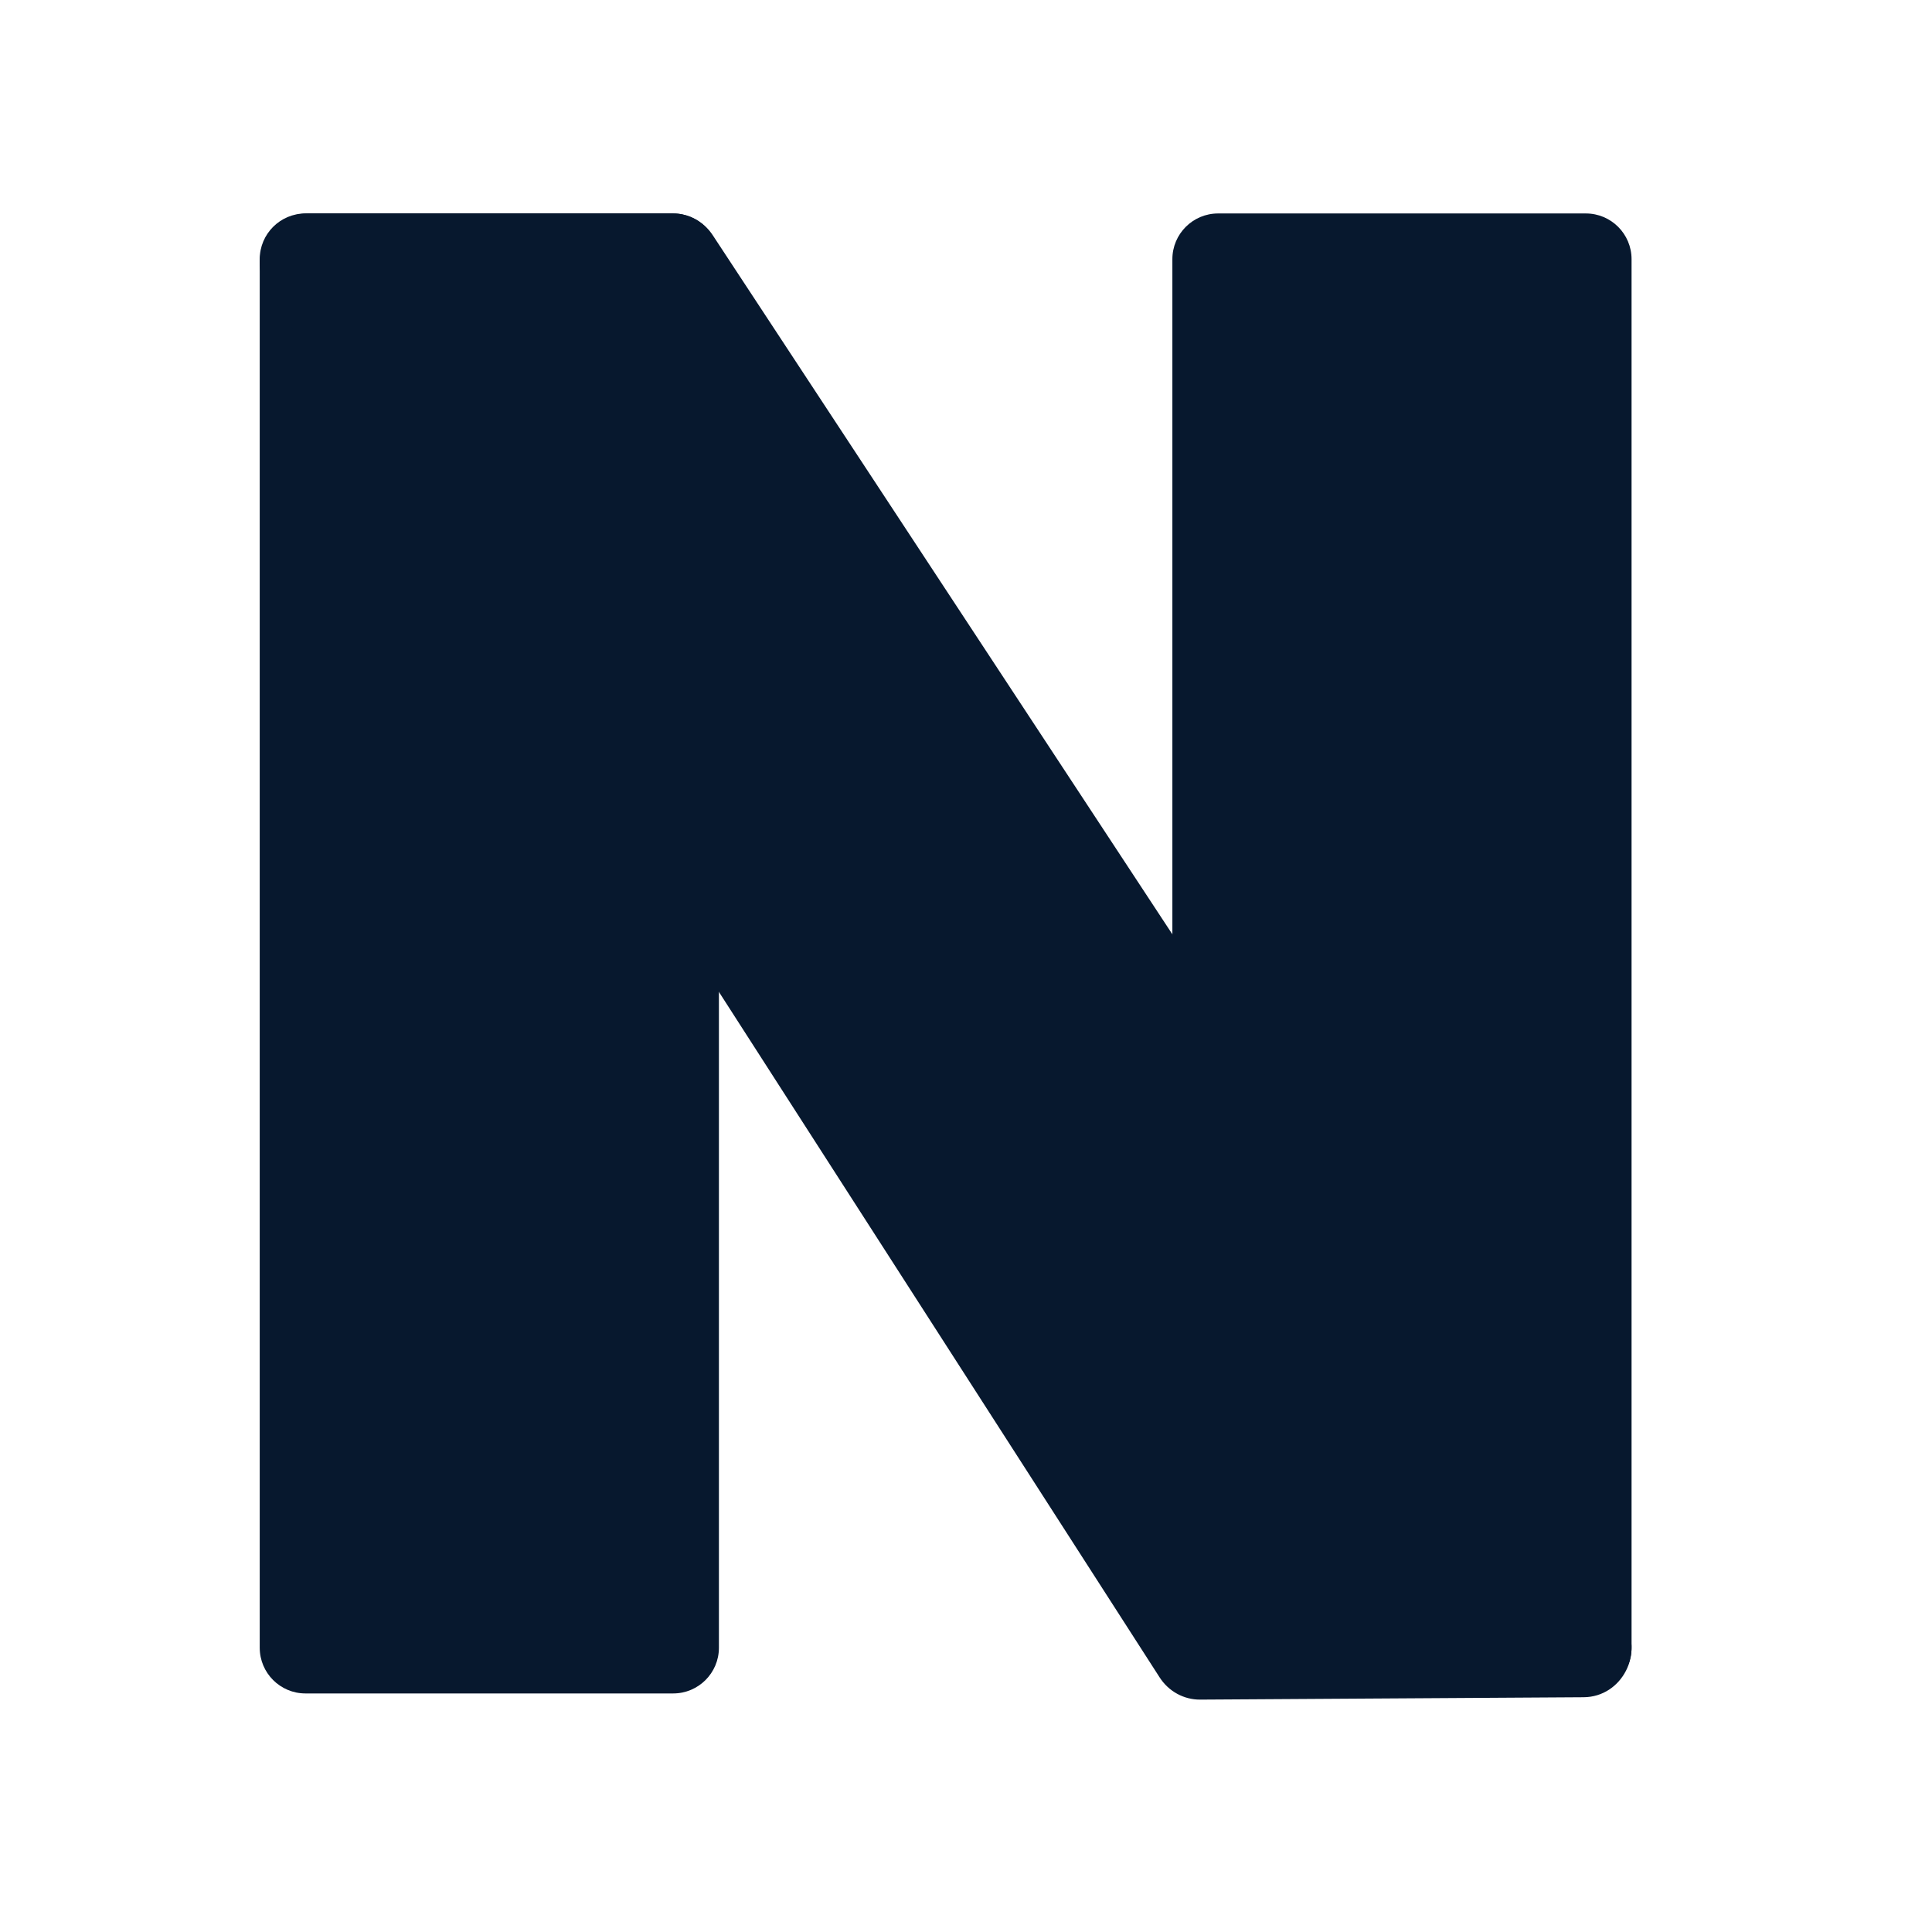
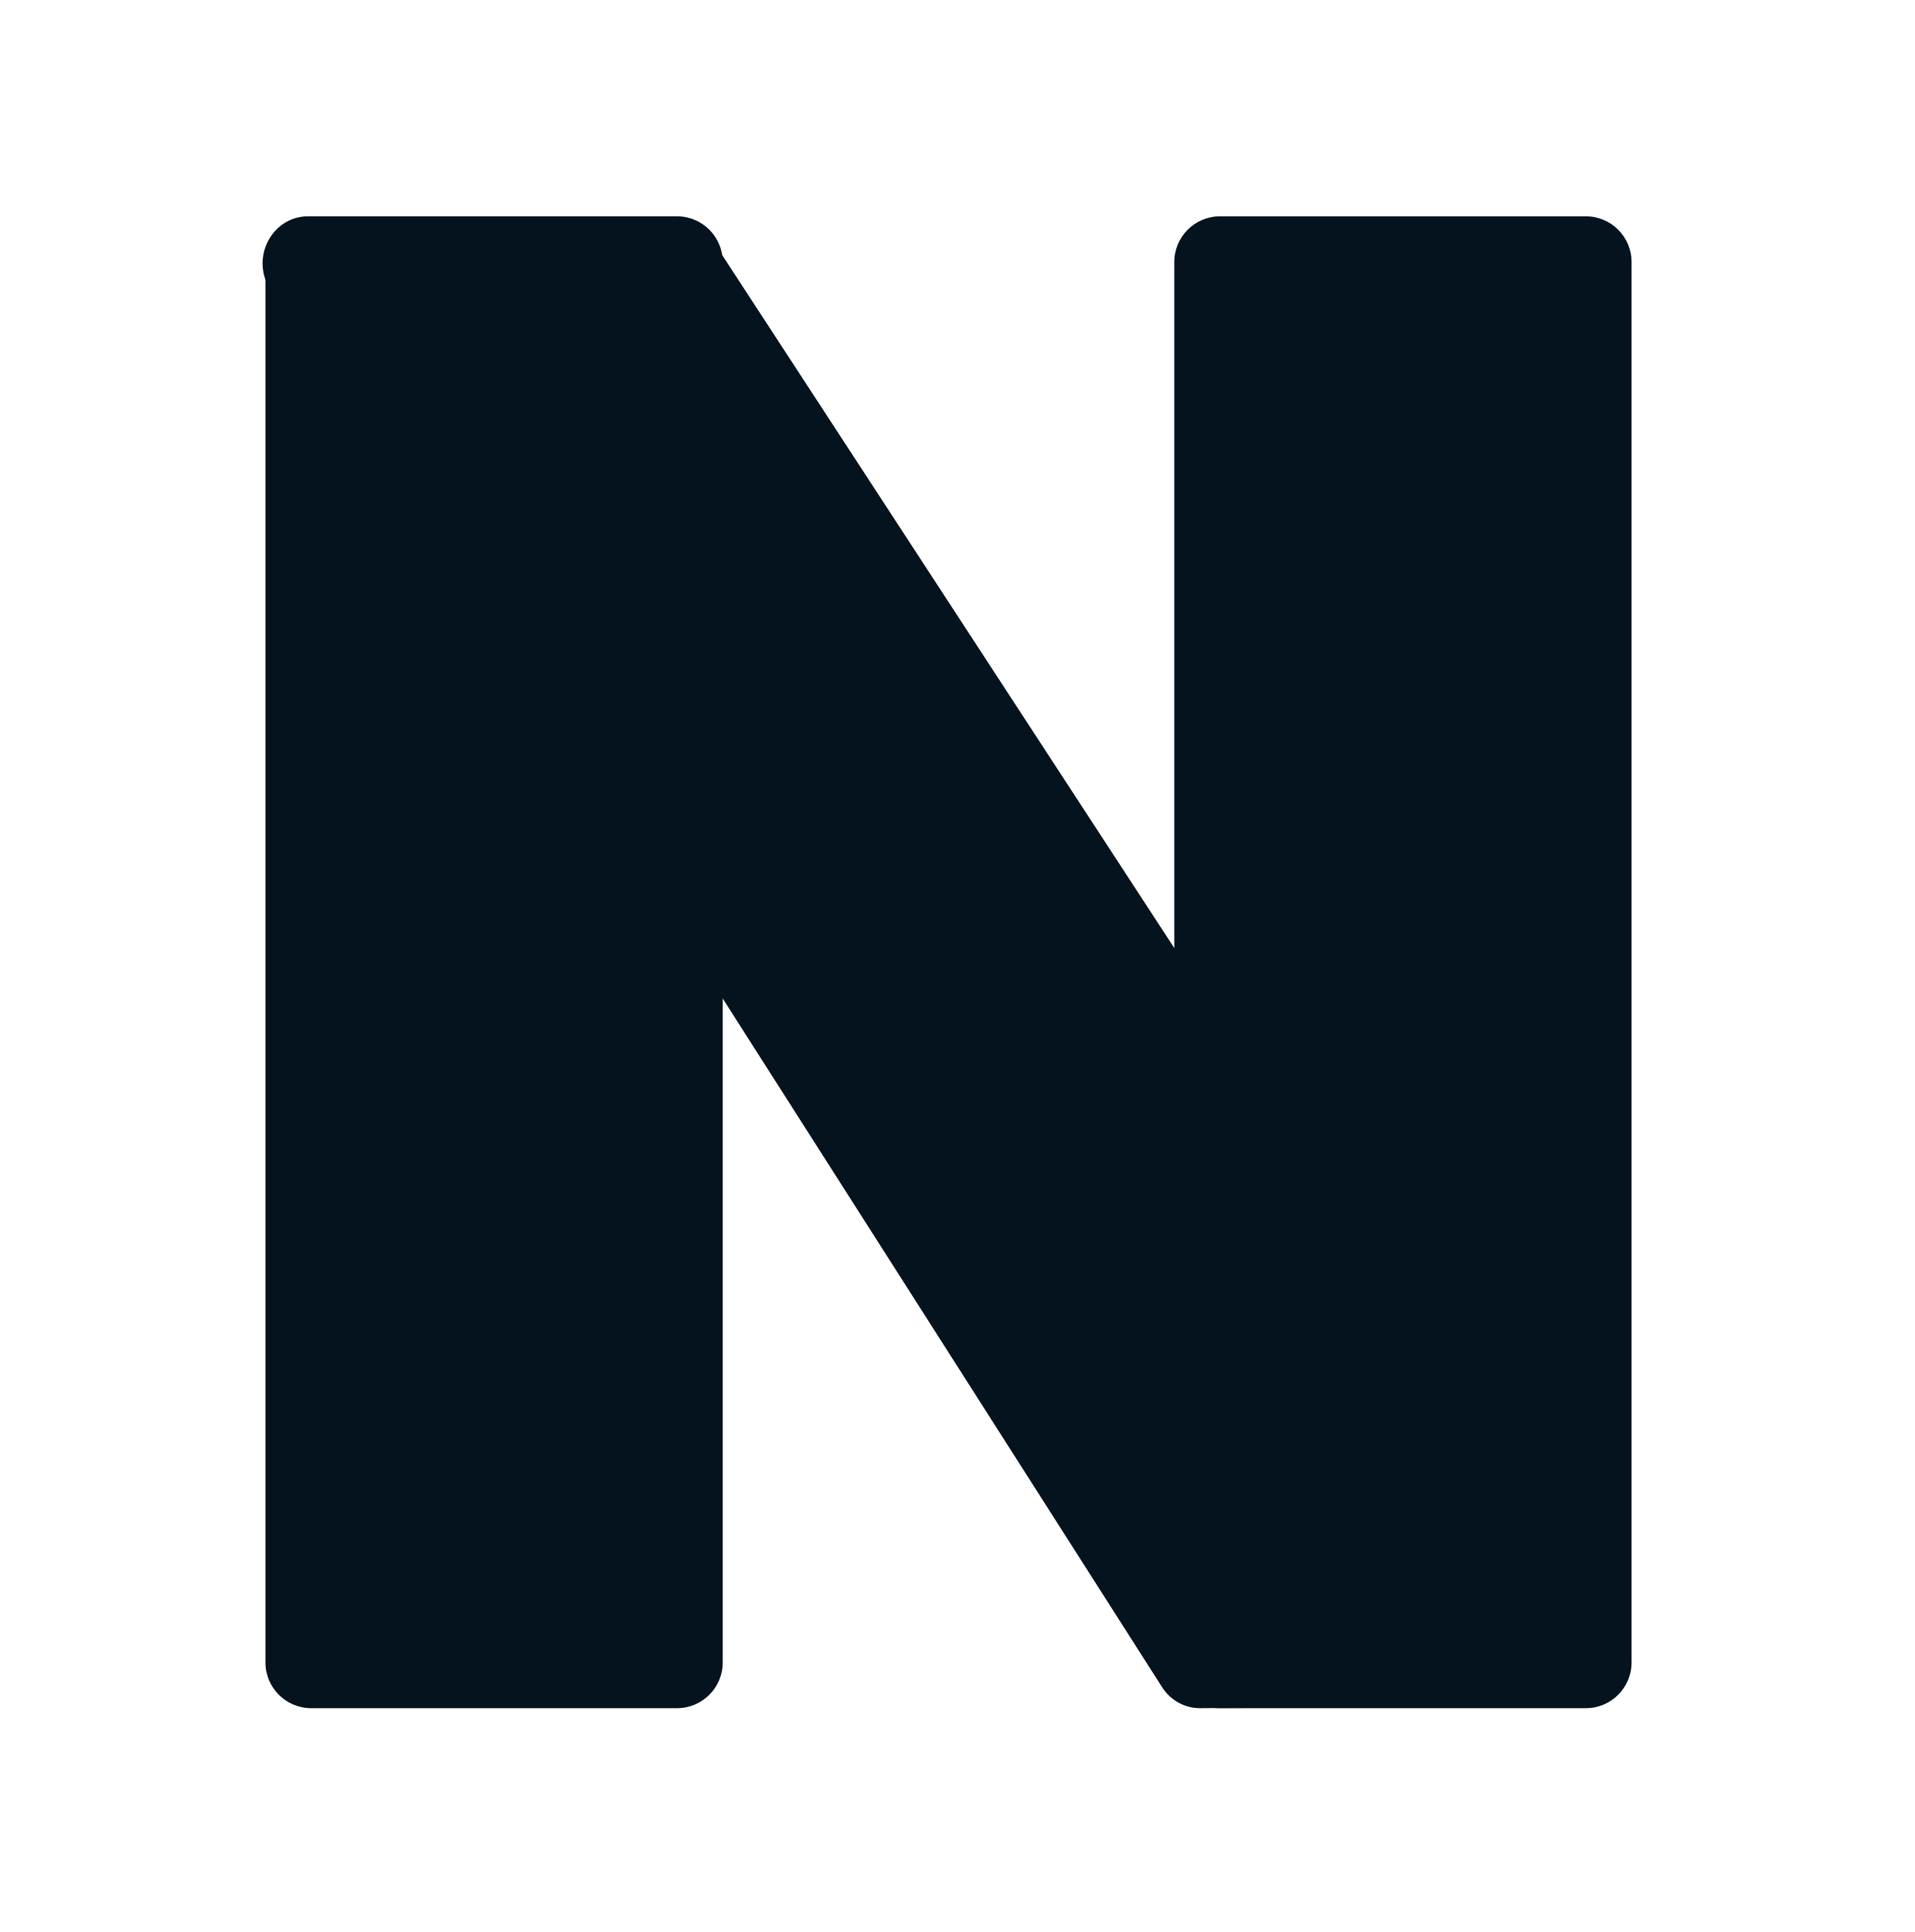
- <svg xmlns="http://www.w3.org/2000/svg" width="335" height="338" viewBox="0 0 335 338" fill="none">
-   <path d="M277.439 37.344H213.105C208.686 37.344 205.105 40.926 205.105 45.344V288.265C205.105 292.684 208.686 296.265 213.105 296.265H277.439C281.858 296.265 285.439 292.684 285.439 288.265V45.344C285.439 40.926 281.858 37.344 277.439 37.344Z" fill="#07182E" />
-   <path d="M117.774 37.344H53.439C49.021 37.344 45.439 40.926 45.439 45.344V288.265C45.439 292.684 49.021 296.265 53.439 296.265H117.774C122.192 296.265 125.774 292.684 125.774 288.265V45.344C125.774 40.926 122.192 37.344 117.774 37.344Z" fill="#07182E" />
-   <path d="M46.848 50.769C43.148 45.014 47.167 37.344 53.882 37.344L117.712 37.345C120.513 37.345 123.131 38.773 124.698 41.157L283.982 283.429C287.749 289.158 283.778 296.886 277.047 296.928L209.961 297.344C207.111 297.362 204.446 295.9 202.875 293.457L46.848 50.769Z" fill="#07182E" />
+ <svg xmlns="http://www.w3.org/2000/svg" width="335" height="338" viewBox="0 0 335 338" fill="none" shape-rendering="geometricPrecision">
+   <path d="M277.44 37.844H213.44C209.021 37.844 205.44 41.426 205.44 45.844V290.844C205.44 295.263 209.021 298.844 213.44 298.844H277.44C281.858 298.844 285.44 295.263 285.44 290.844V45.844C285.44 41.426 281.858 37.844 277.44 37.844Z" fill="#05131E" />
+   <path d="M118.44 37.844H54.44C50.021 37.844 46.44 41.426 46.44 45.844V290.844C46.44 295.263 50.021 298.844 54.44 298.844H118.44C122.858 298.844 126.44 295.263 126.44 290.844V45.844C126.44 41.426 122.858 37.844 118.44 37.844Z" fill="#05131E" />
+   <path d="M53.882 37.844H117.713C120.339 37.845 122.802 39.195 124.279 41.46L283.563 285.595C287.13 291.062 283.349 298.385 277.044 298.424L209.958 298.844C207.285 298.861 204.778 297.479 203.297 295.158L47.269 50.603C43.766 45.112 47.592 37.844 53.882 37.844Z" fill="#05131E" />
</svg>
